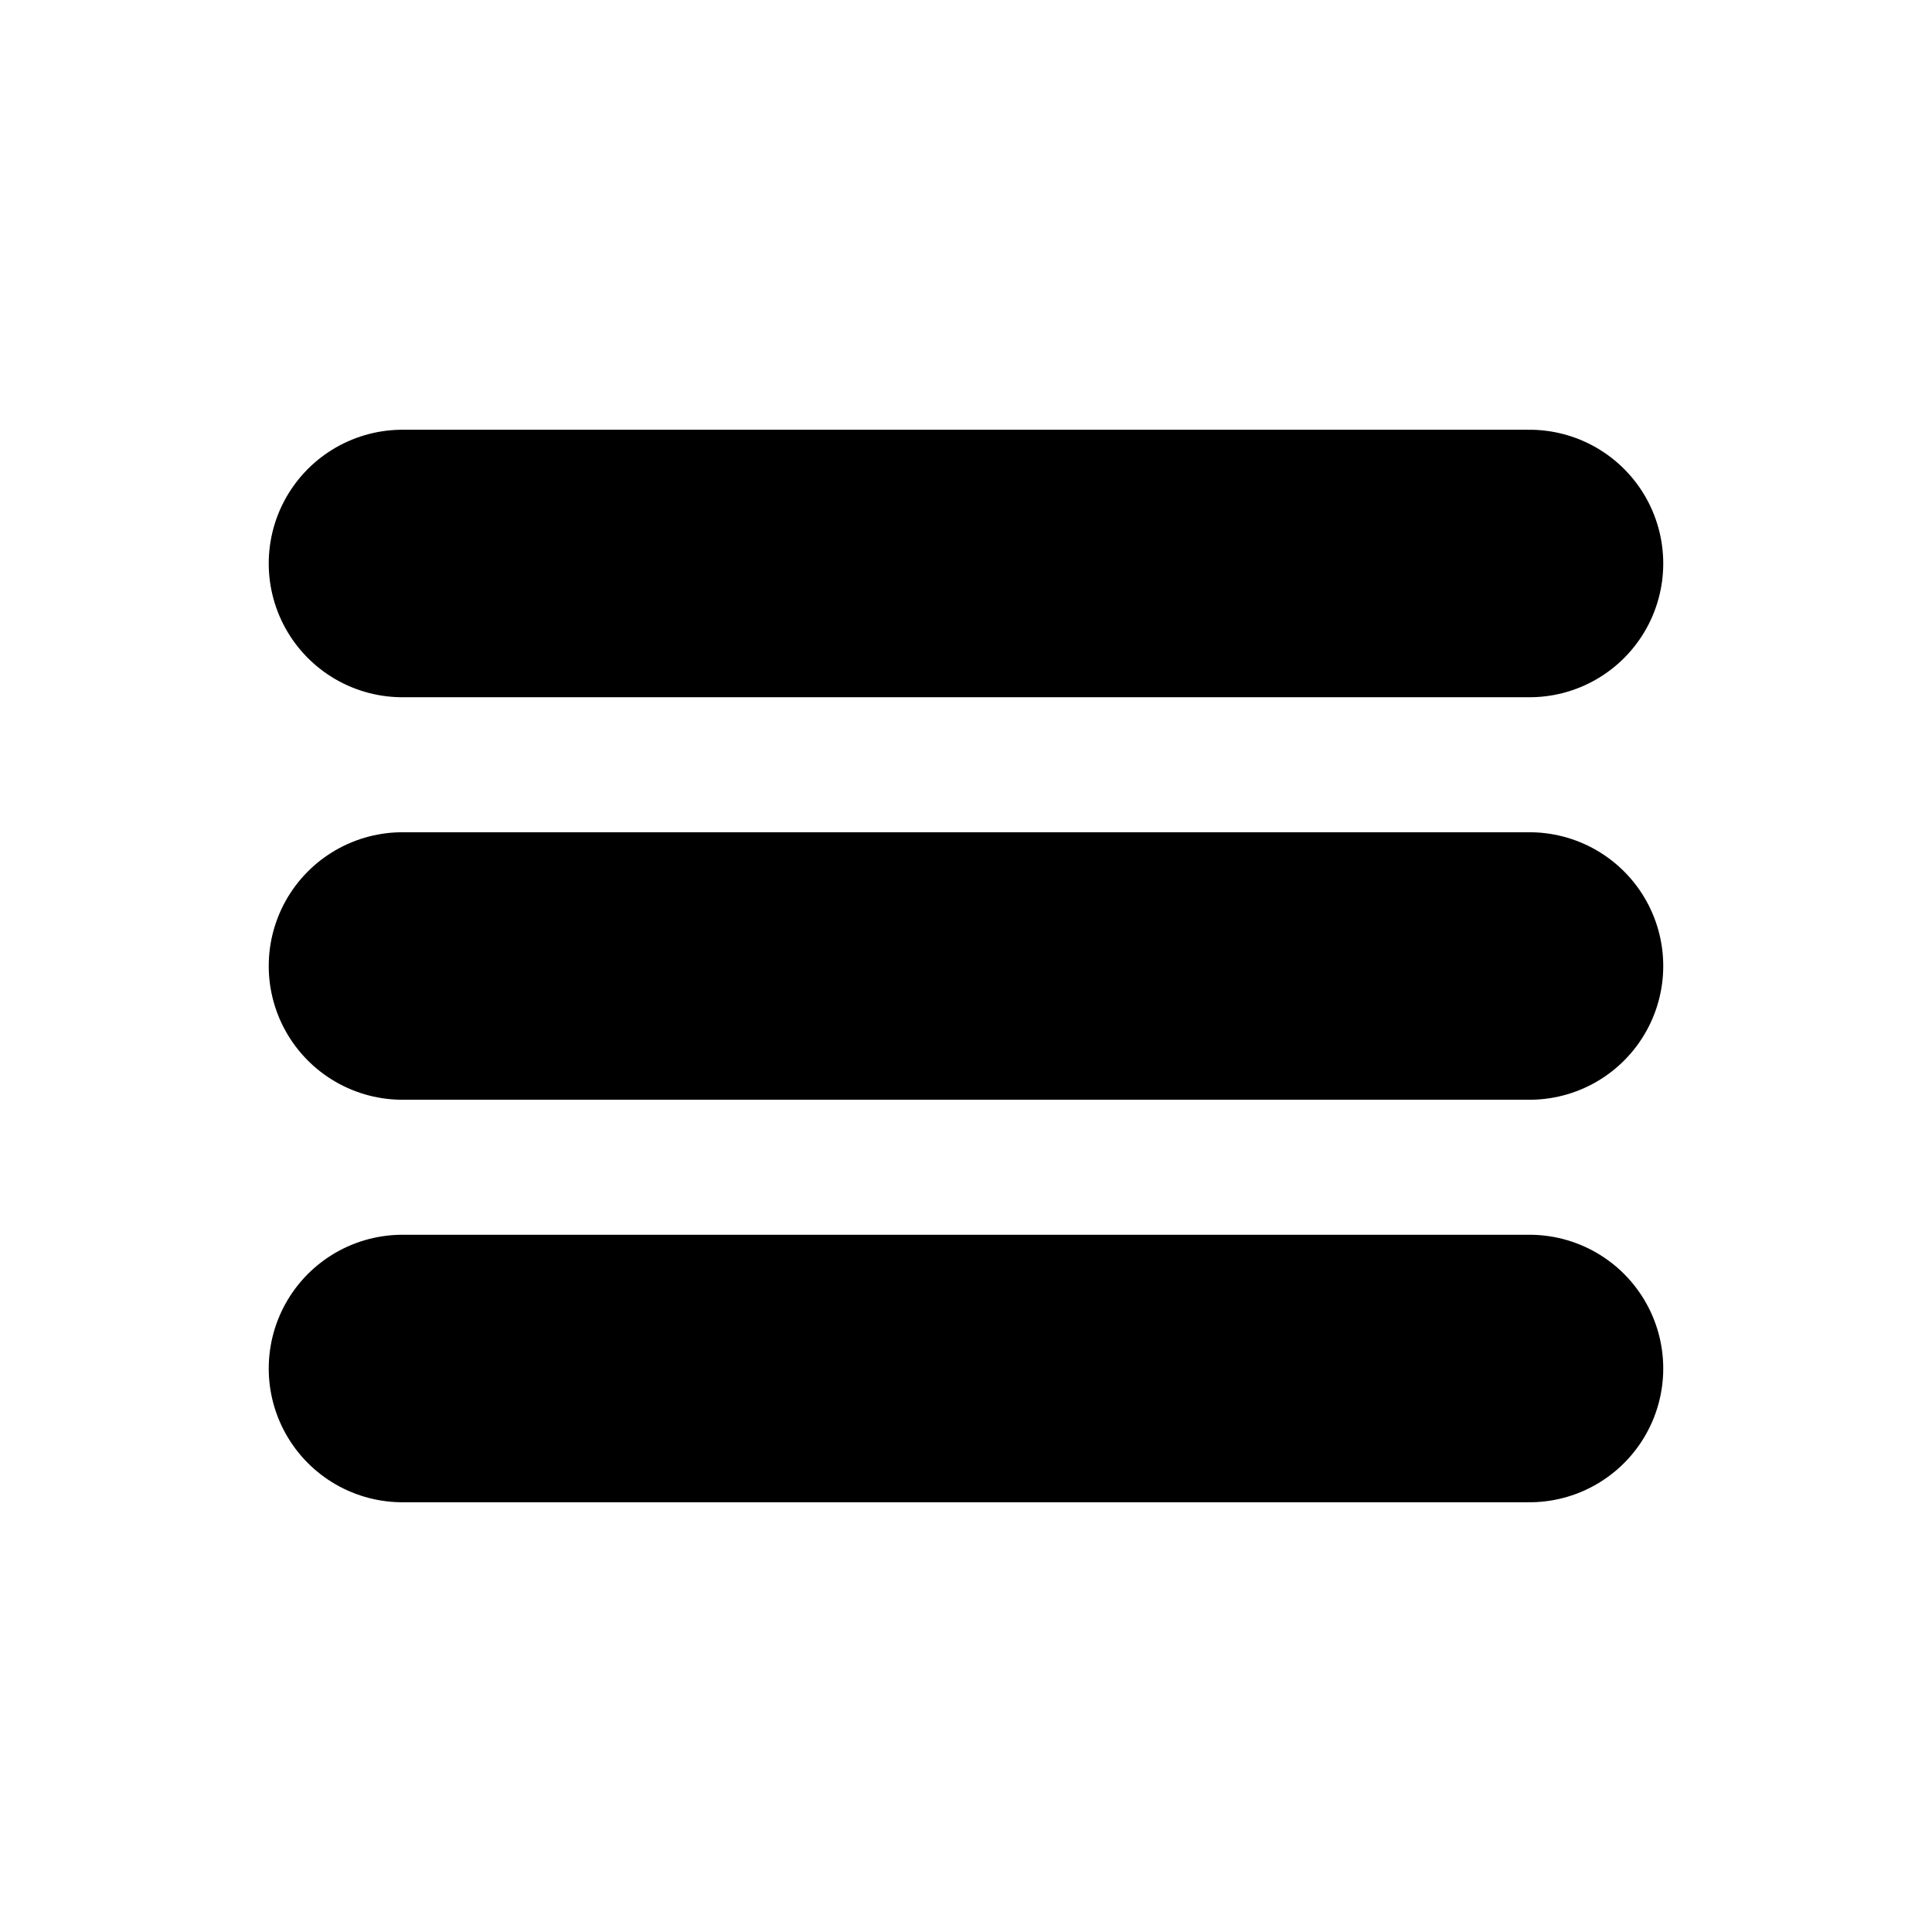
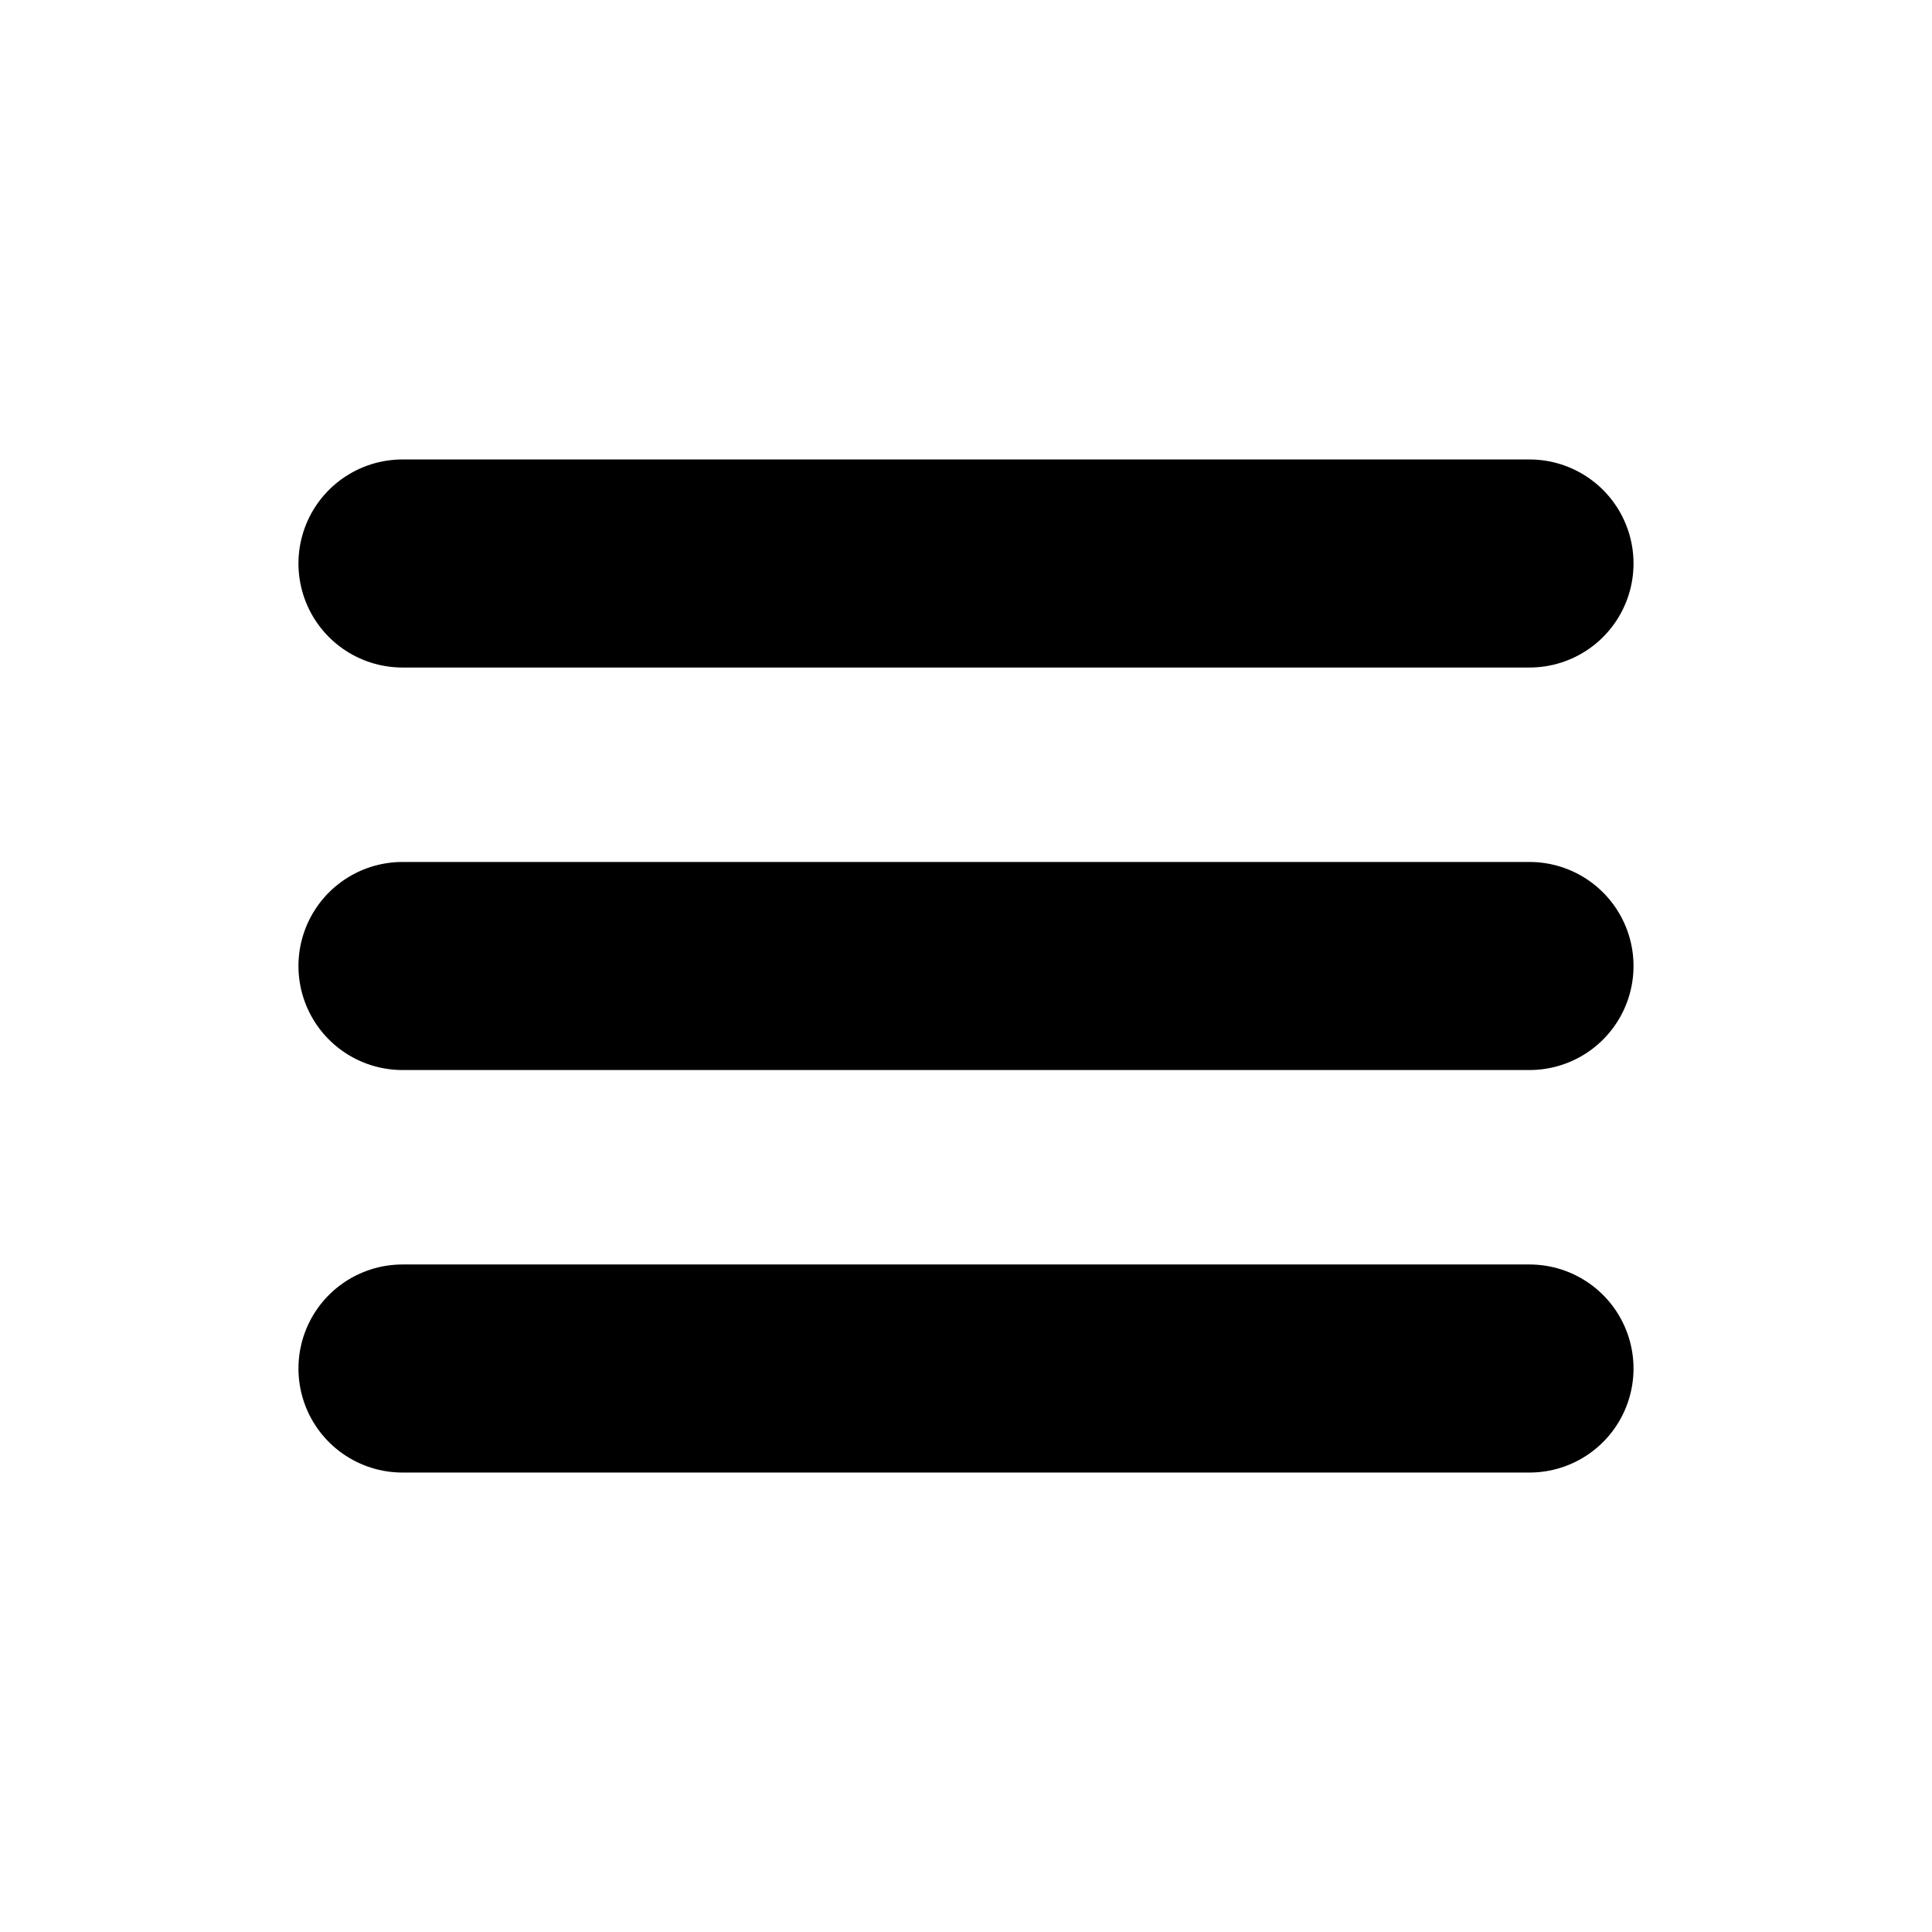
<svg xmlns="http://www.w3.org/2000/svg" width="65" height="65" viewBox="0 0 65 65" fill="none">
-   <path d="M13.541 46.042H51.458M13.541 32.5H51.458M13.541 18.958H51.458" stroke="#000" stroke-width="9" stroke-linecap="round" stroke-linejoin="round" />
+   <path d="M13.541 46.042H51.458M13.541 32.5H51.458M13.541 18.958H51.458" stroke="#000" stroke-width="7" stroke-linecap="round" stroke-linejoin="round" />
</svg>
